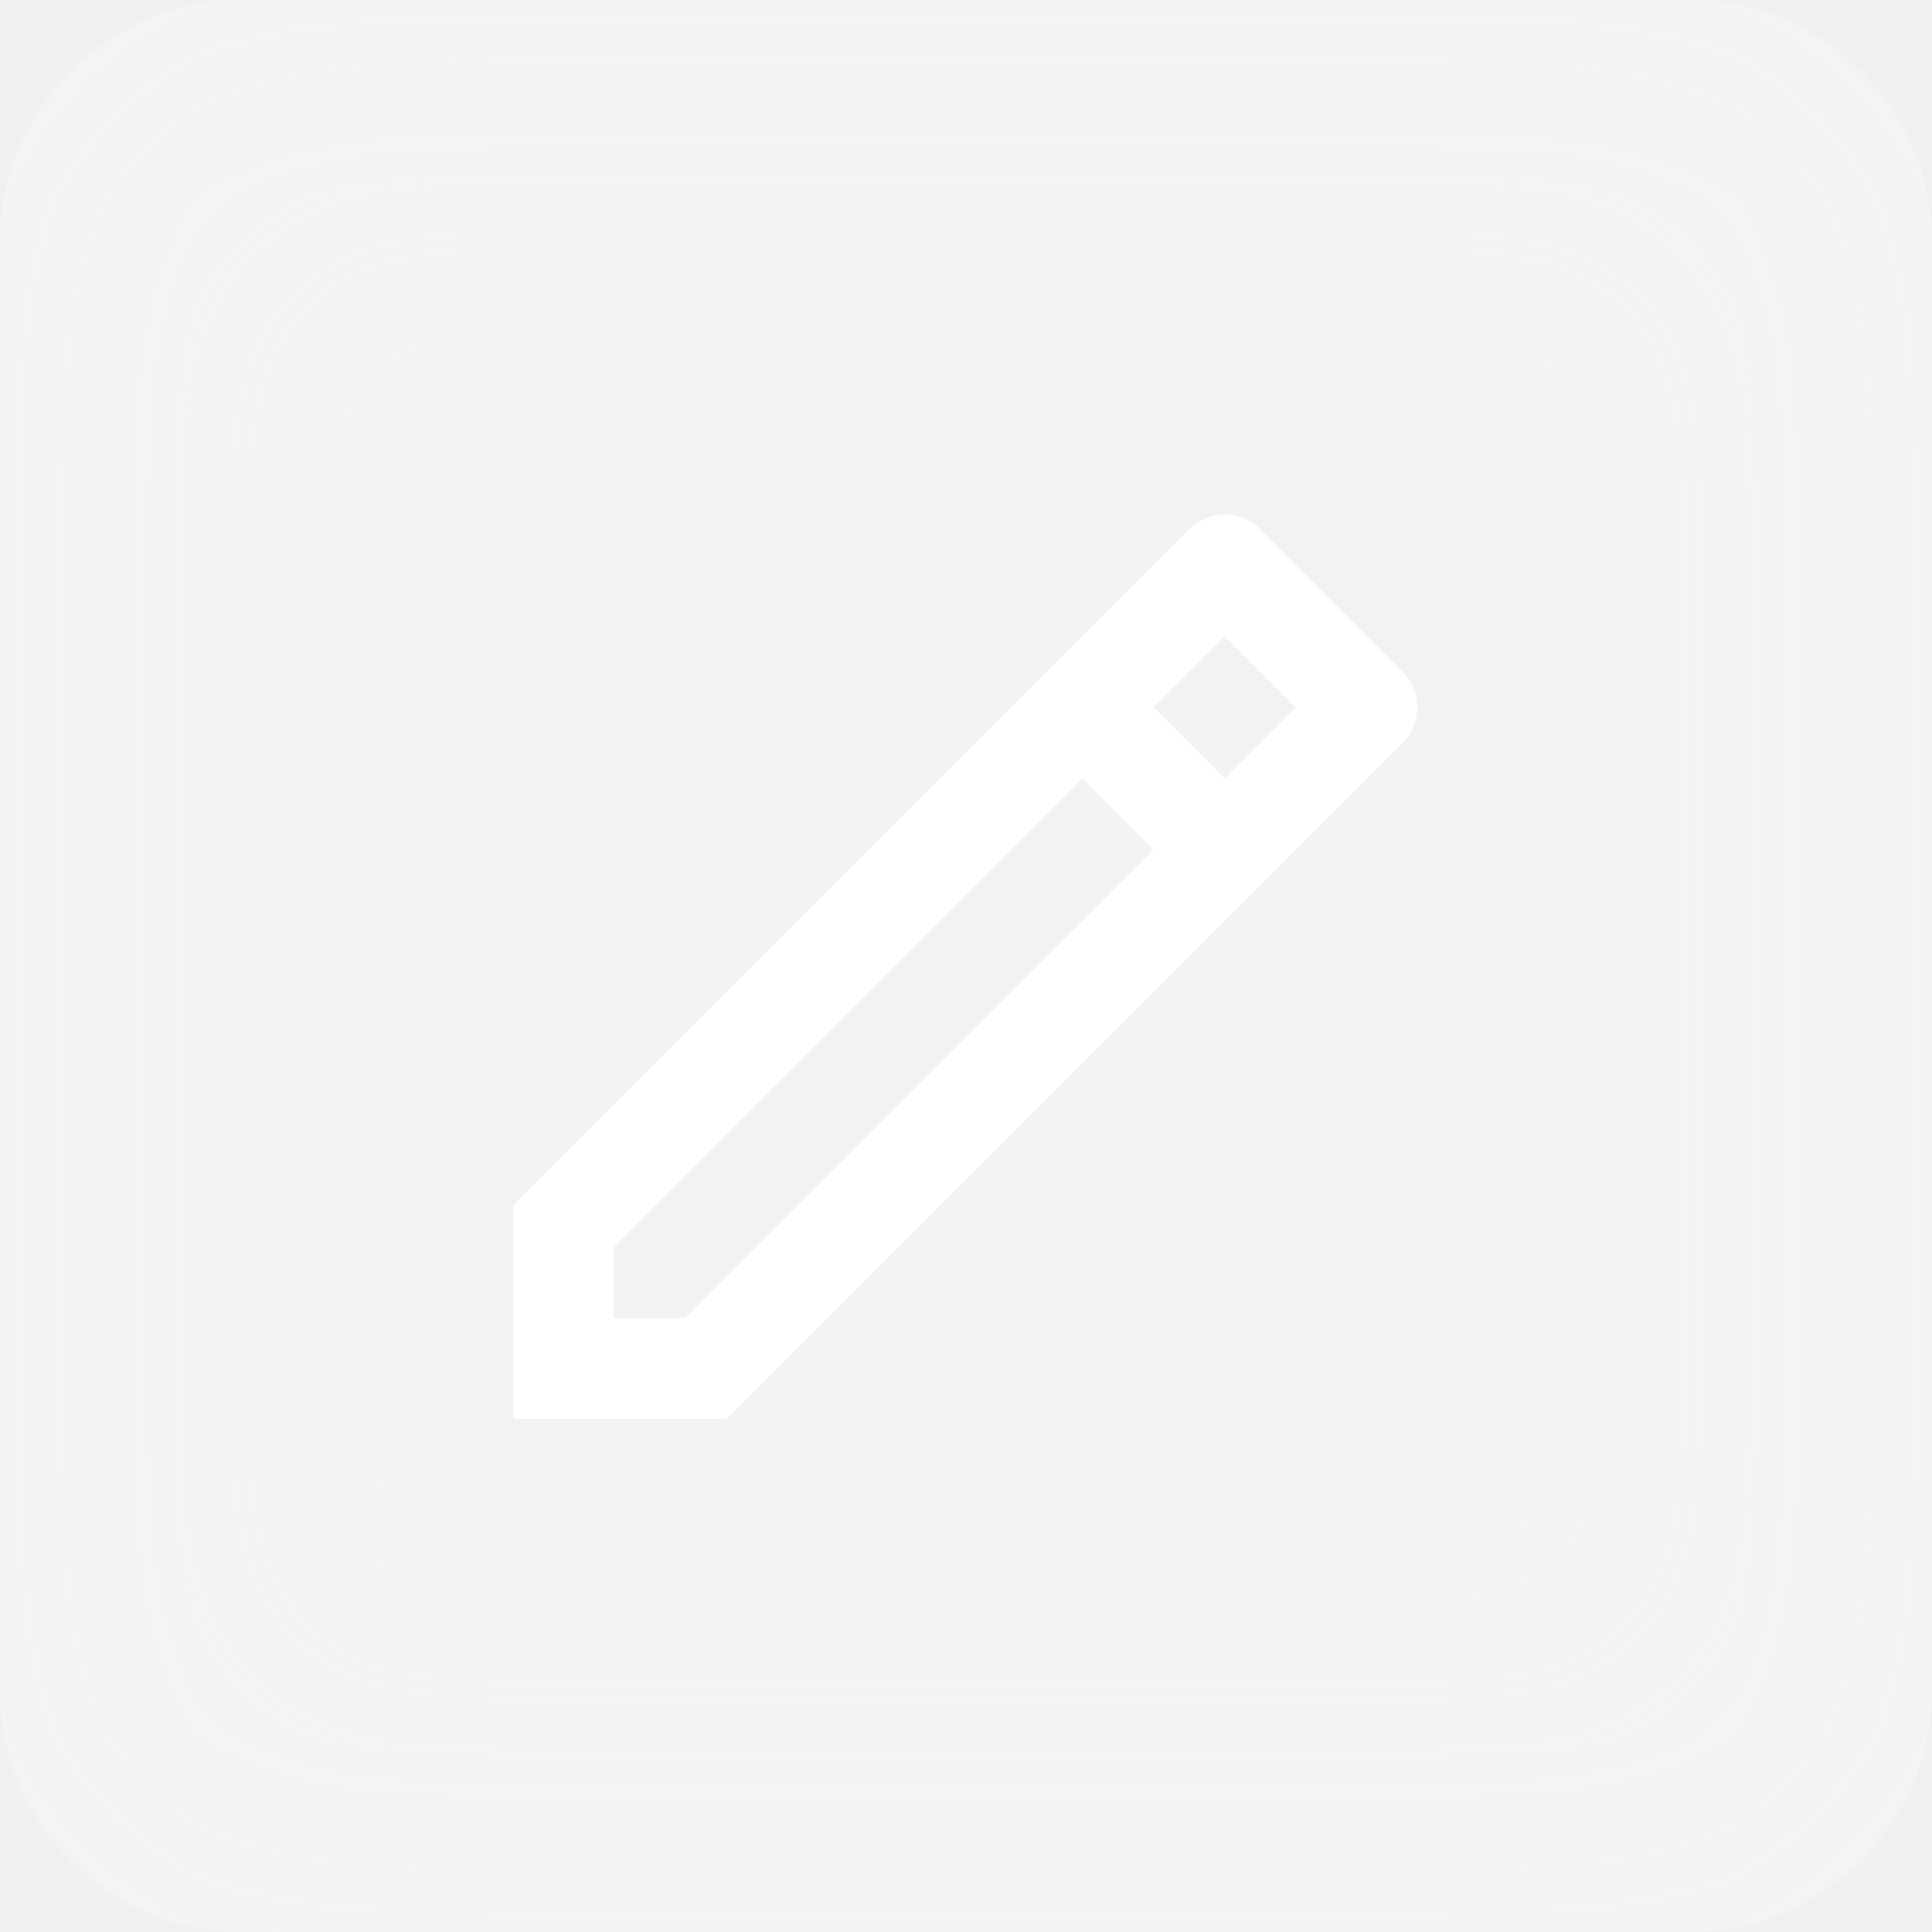
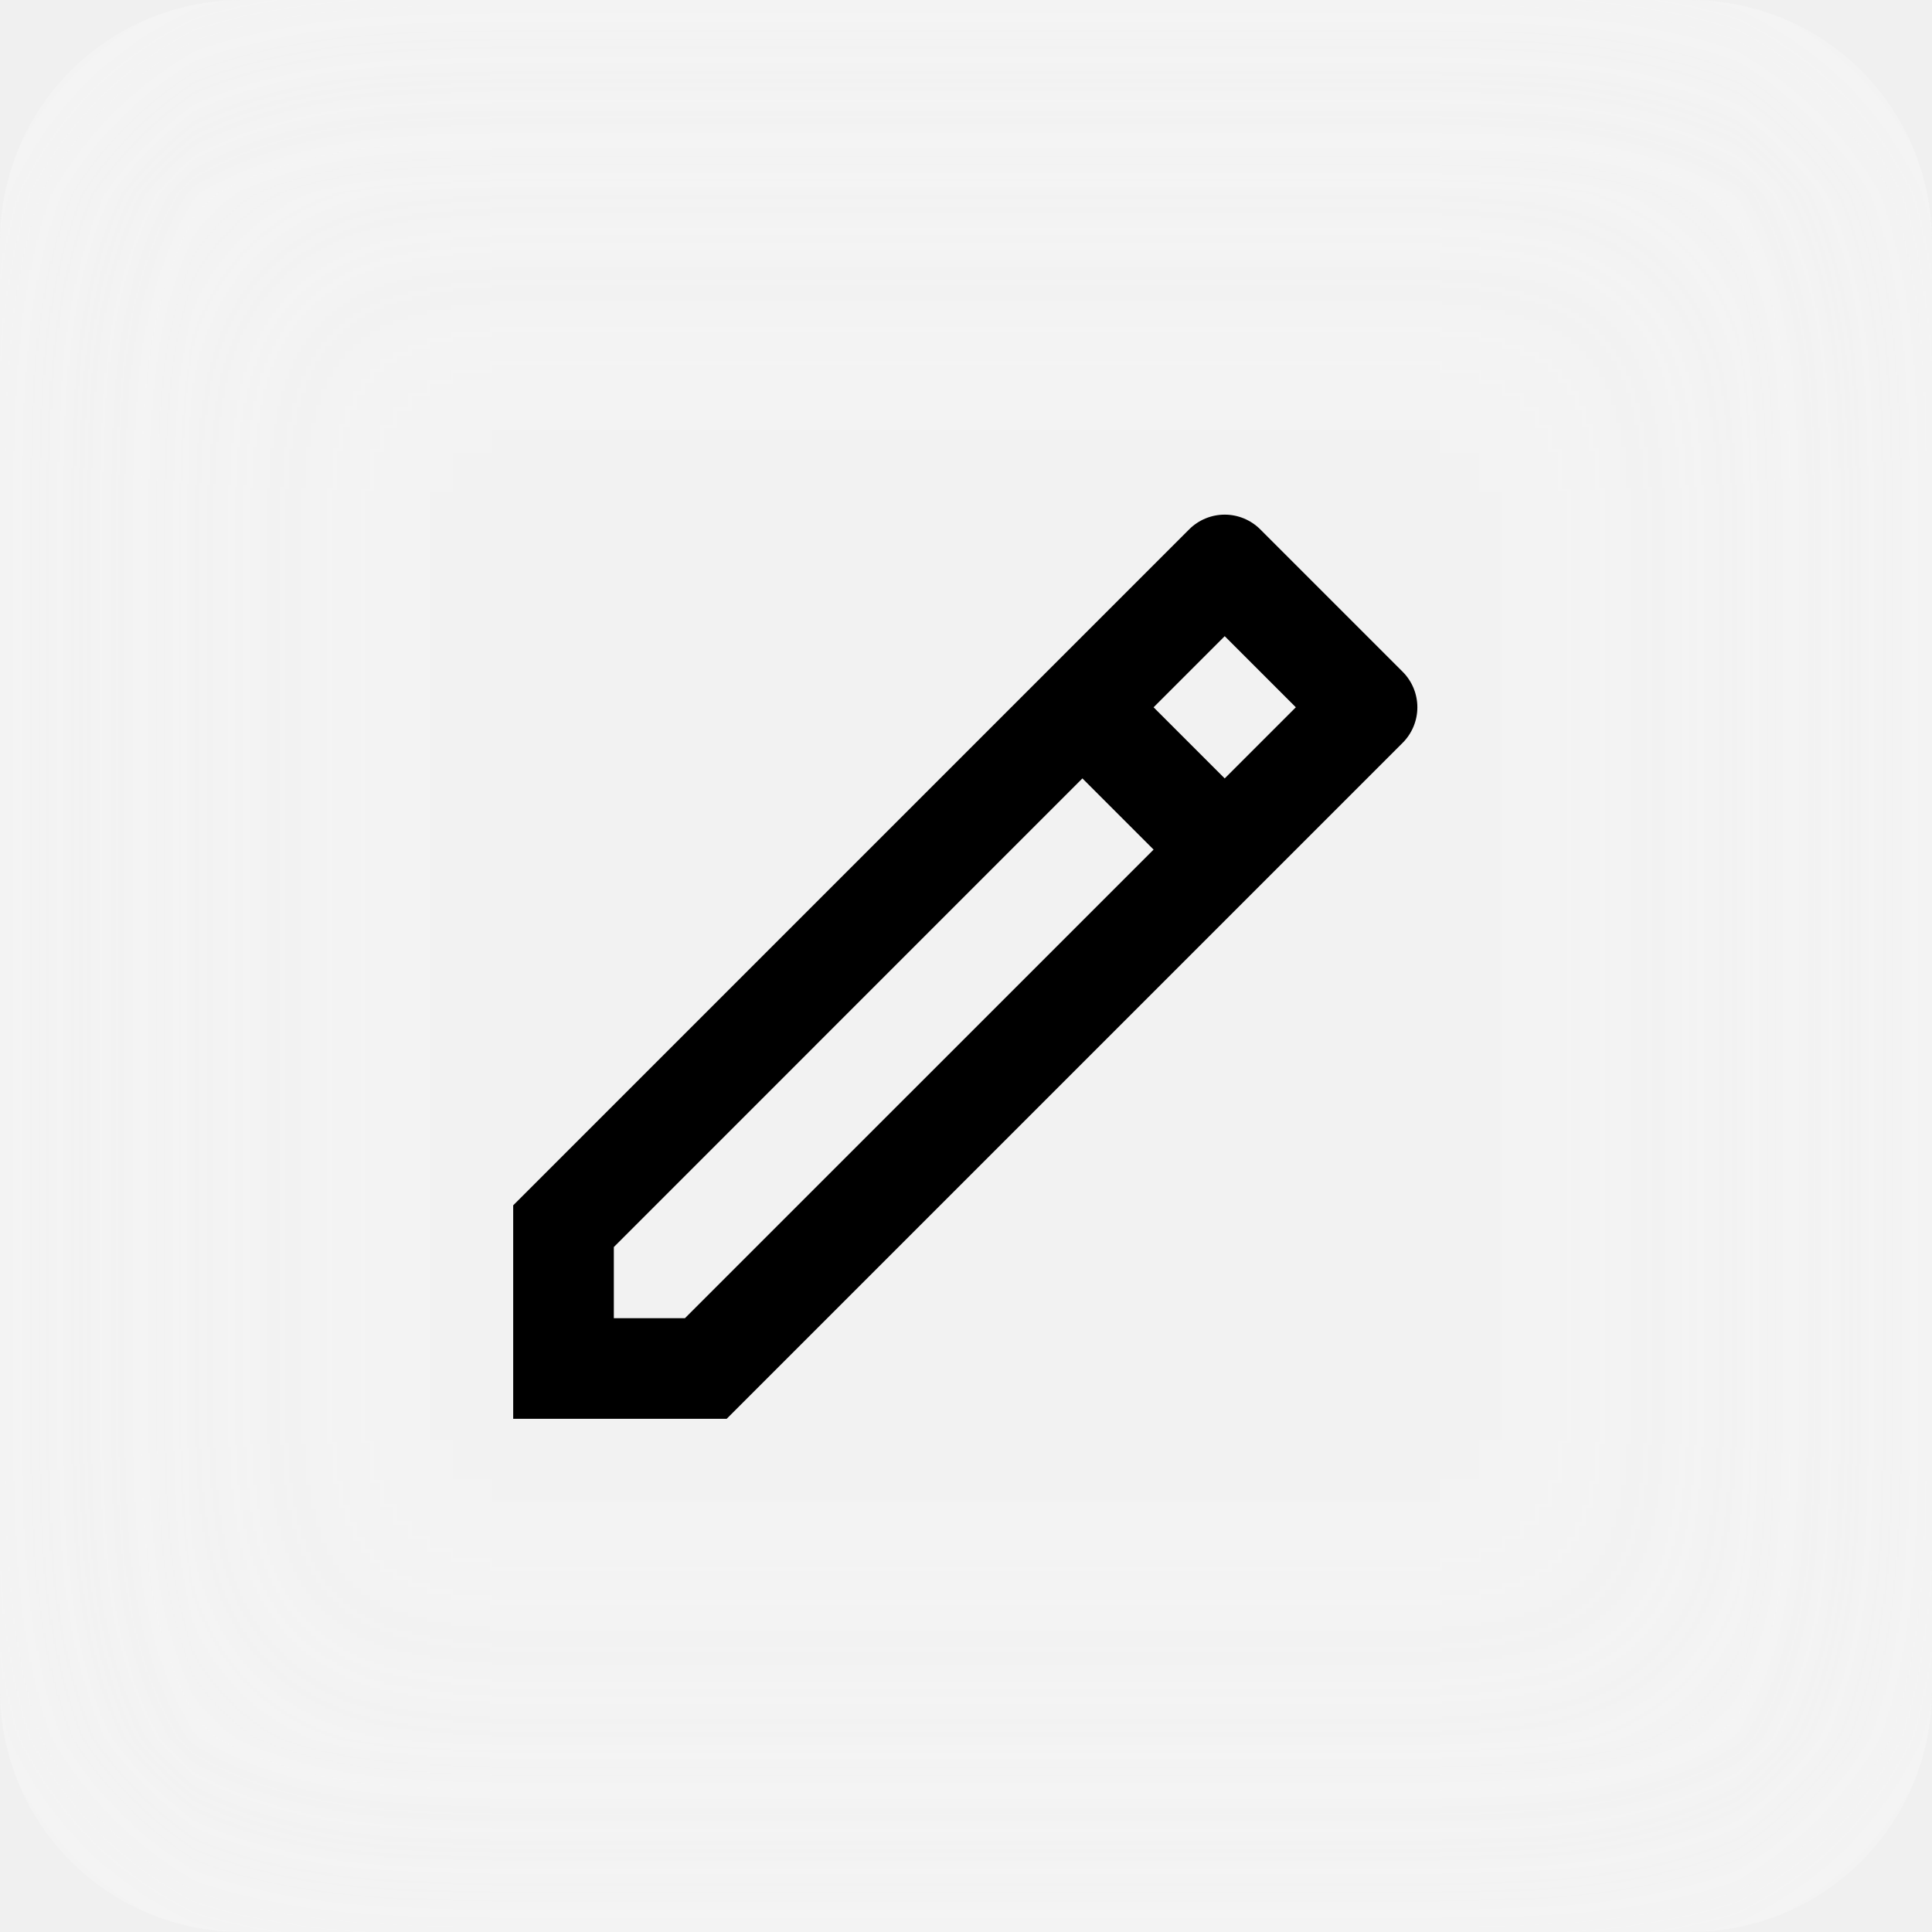
<svg xmlns="http://www.w3.org/2000/svg" width="32" height="32" viewBox="0 0 32 32" fill="none">
  <g filter="url(#filter0_b_254_478)">
    <rect width="32" height="32" rx="4" fill="white" fill-opacity="0.2" />
-     <path d="M19.107 14.072L17.928 12.893L10.167 20.655V21.833H11.345L19.107 14.072ZM20.285 12.893L21.463 11.715L20.285 10.537L19.107 11.715L20.285 12.893ZM12.035 23.5H8.5V19.964L19.696 8.768C19.852 8.612 20.064 8.524 20.285 8.524C20.506 8.524 20.718 8.612 20.874 8.768L23.232 11.126C23.388 11.282 23.476 11.494 23.476 11.715C23.476 11.936 23.388 12.148 23.232 12.304L12.036 23.5H12.035Z" fill="white" />
+     <path d="M19.107 14.072L17.928 12.893L10.167 20.655V21.833H11.345L19.107 14.072ZM20.285 12.893L21.463 11.715L20.285 10.537L19.107 11.715L20.285 12.893ZM12.035 23.5H8.5V19.964L19.696 8.768C19.852 8.612 20.064 8.524 20.285 8.524C20.506 8.524 20.718 8.612 20.874 8.768L23.232 11.126C23.388 11.282 23.476 11.494 23.476 11.715C23.476 11.936 23.388 12.148 23.232 12.304L12.036 23.5H12.035Z" fill="black" />
  </g>
  <defs>
    <filter id="filter0_b_254_478" x="-10" y="-10" width="52" height="52" filterUnits="userSpaceOnUse" color-interpolation-filters="sRGB">
      <feFlood flood-opacity="0" result="BackgroundImageFix" />
      <feGaussianBlur in="BackgroundImage" stdDeviation="5" />
      <feComposite in2="SourceAlpha" operator="in" result="effect1_backgroundBlur_254_478" />
      <feBlend mode="normal" in="SourceGraphic" in2="effect1_backgroundBlur_254_478" result="shape" />
    </filter>
  </defs>
</svg>
